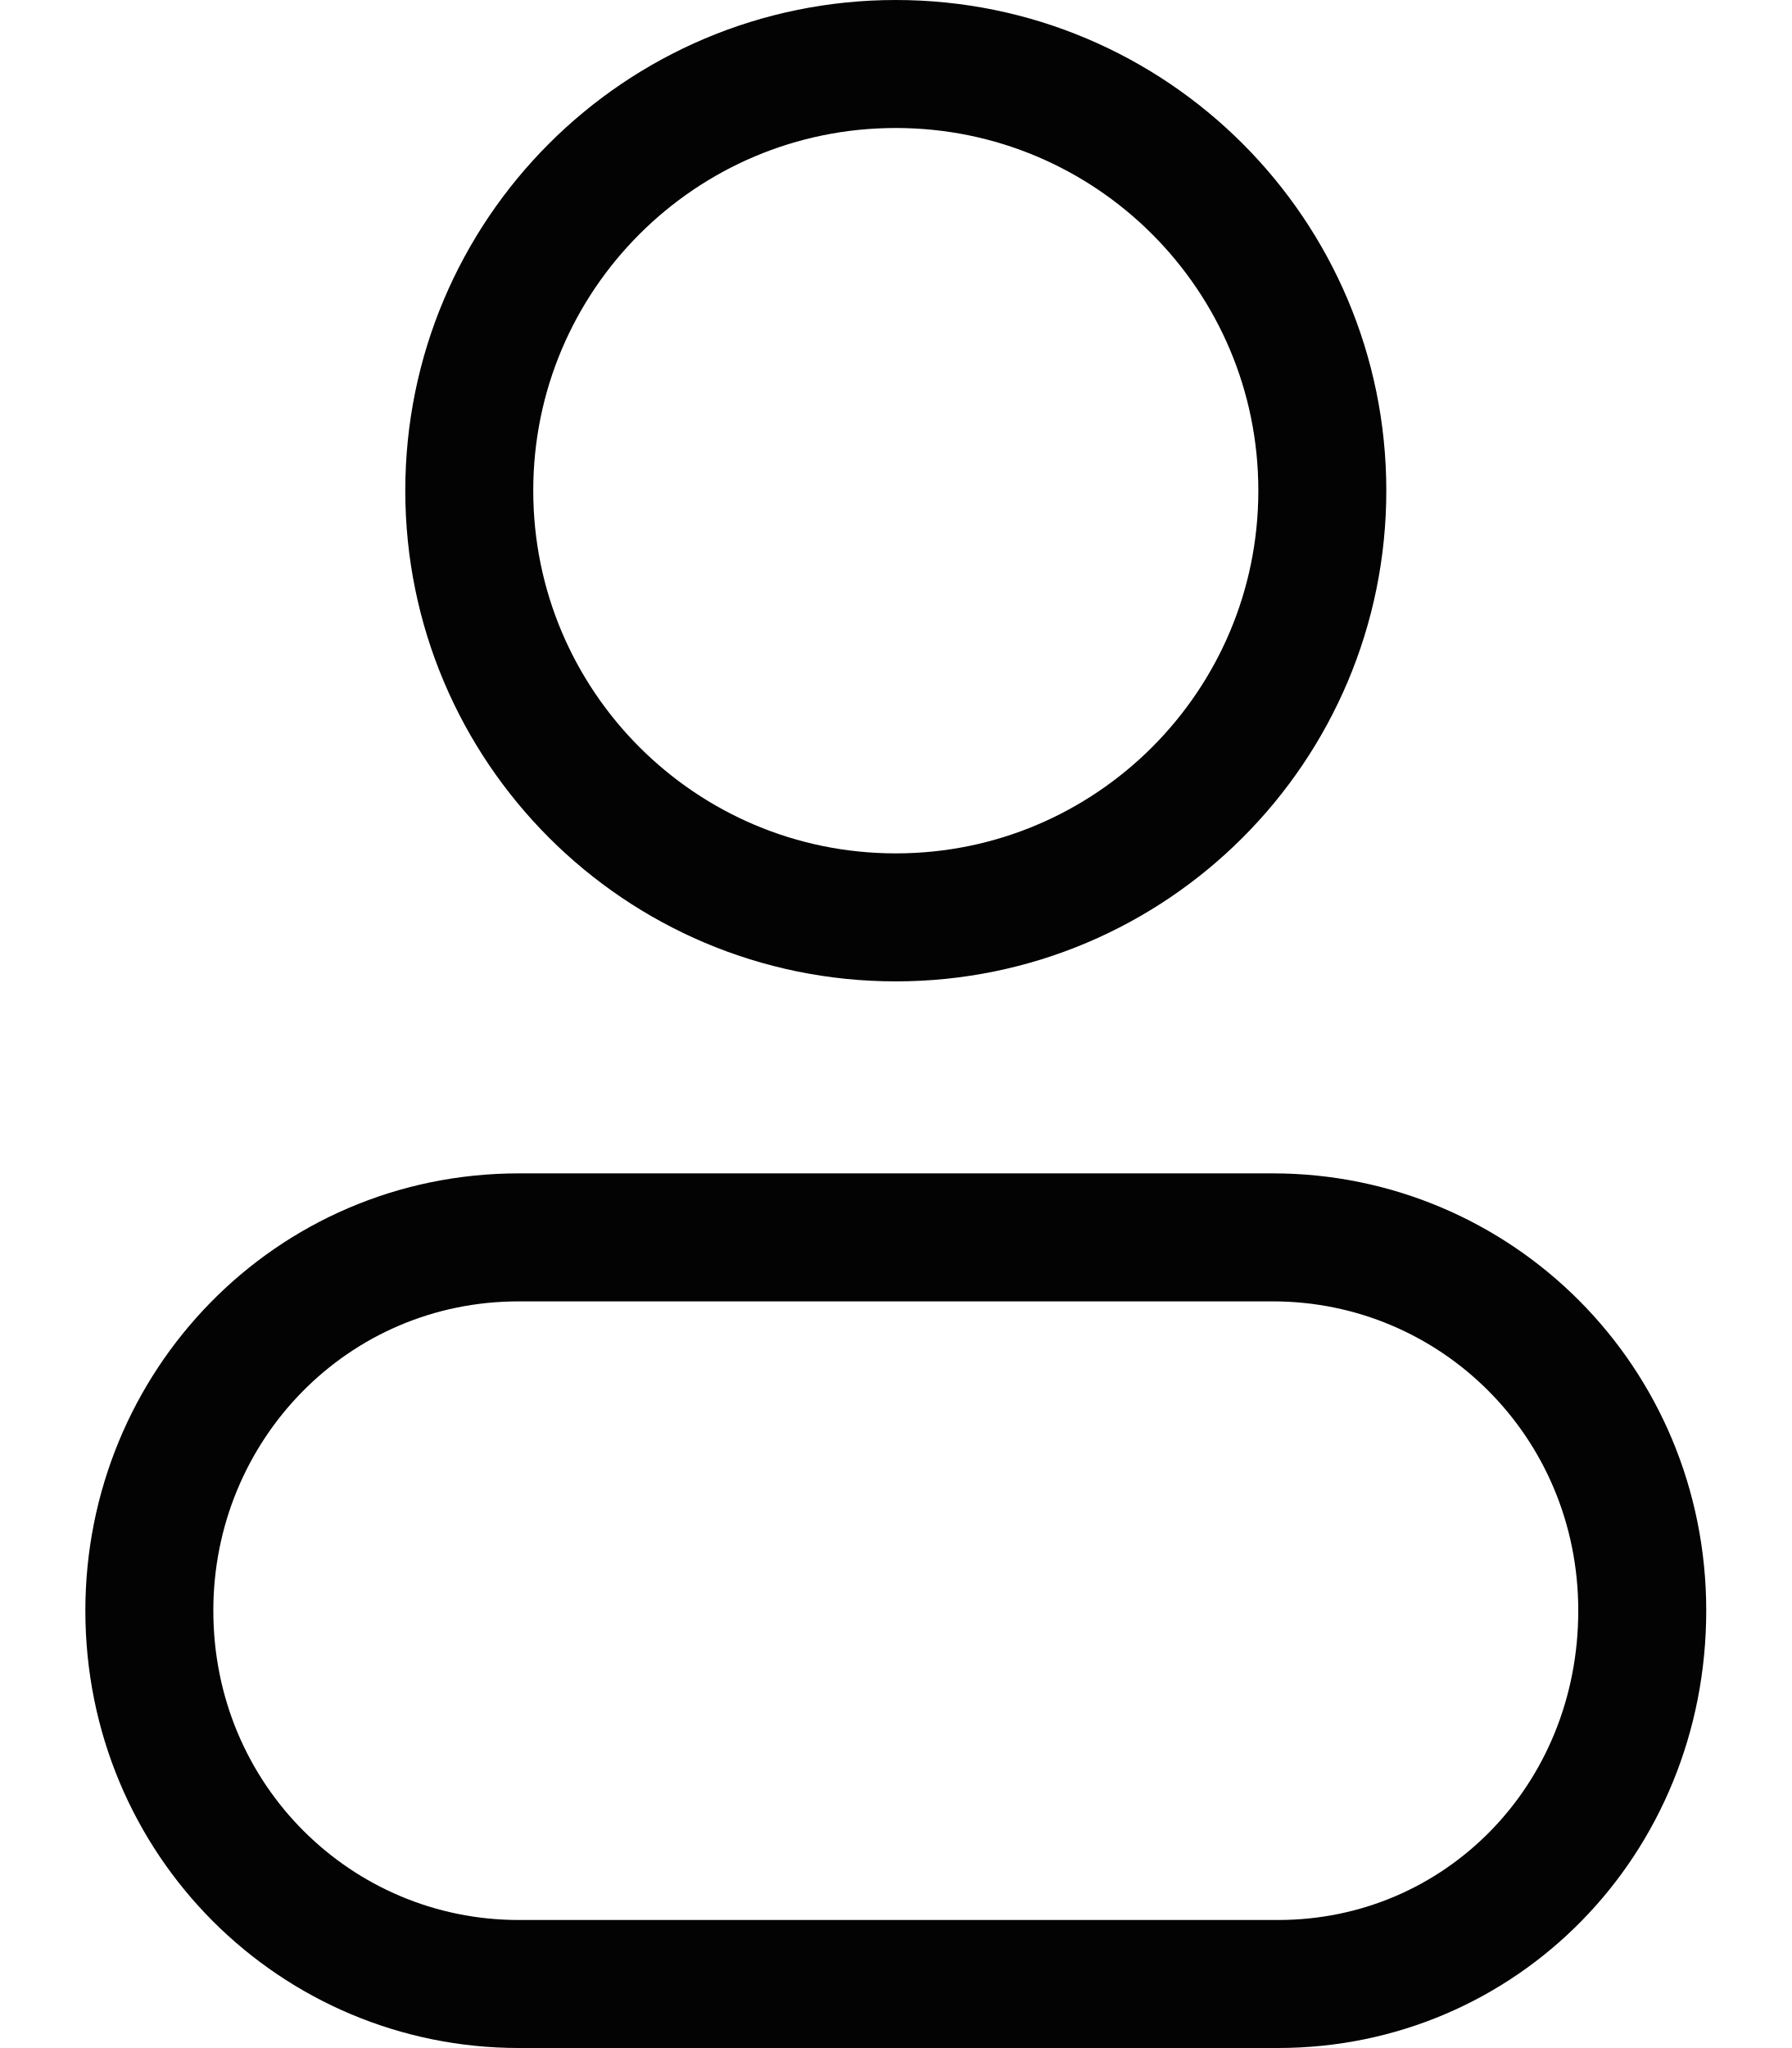
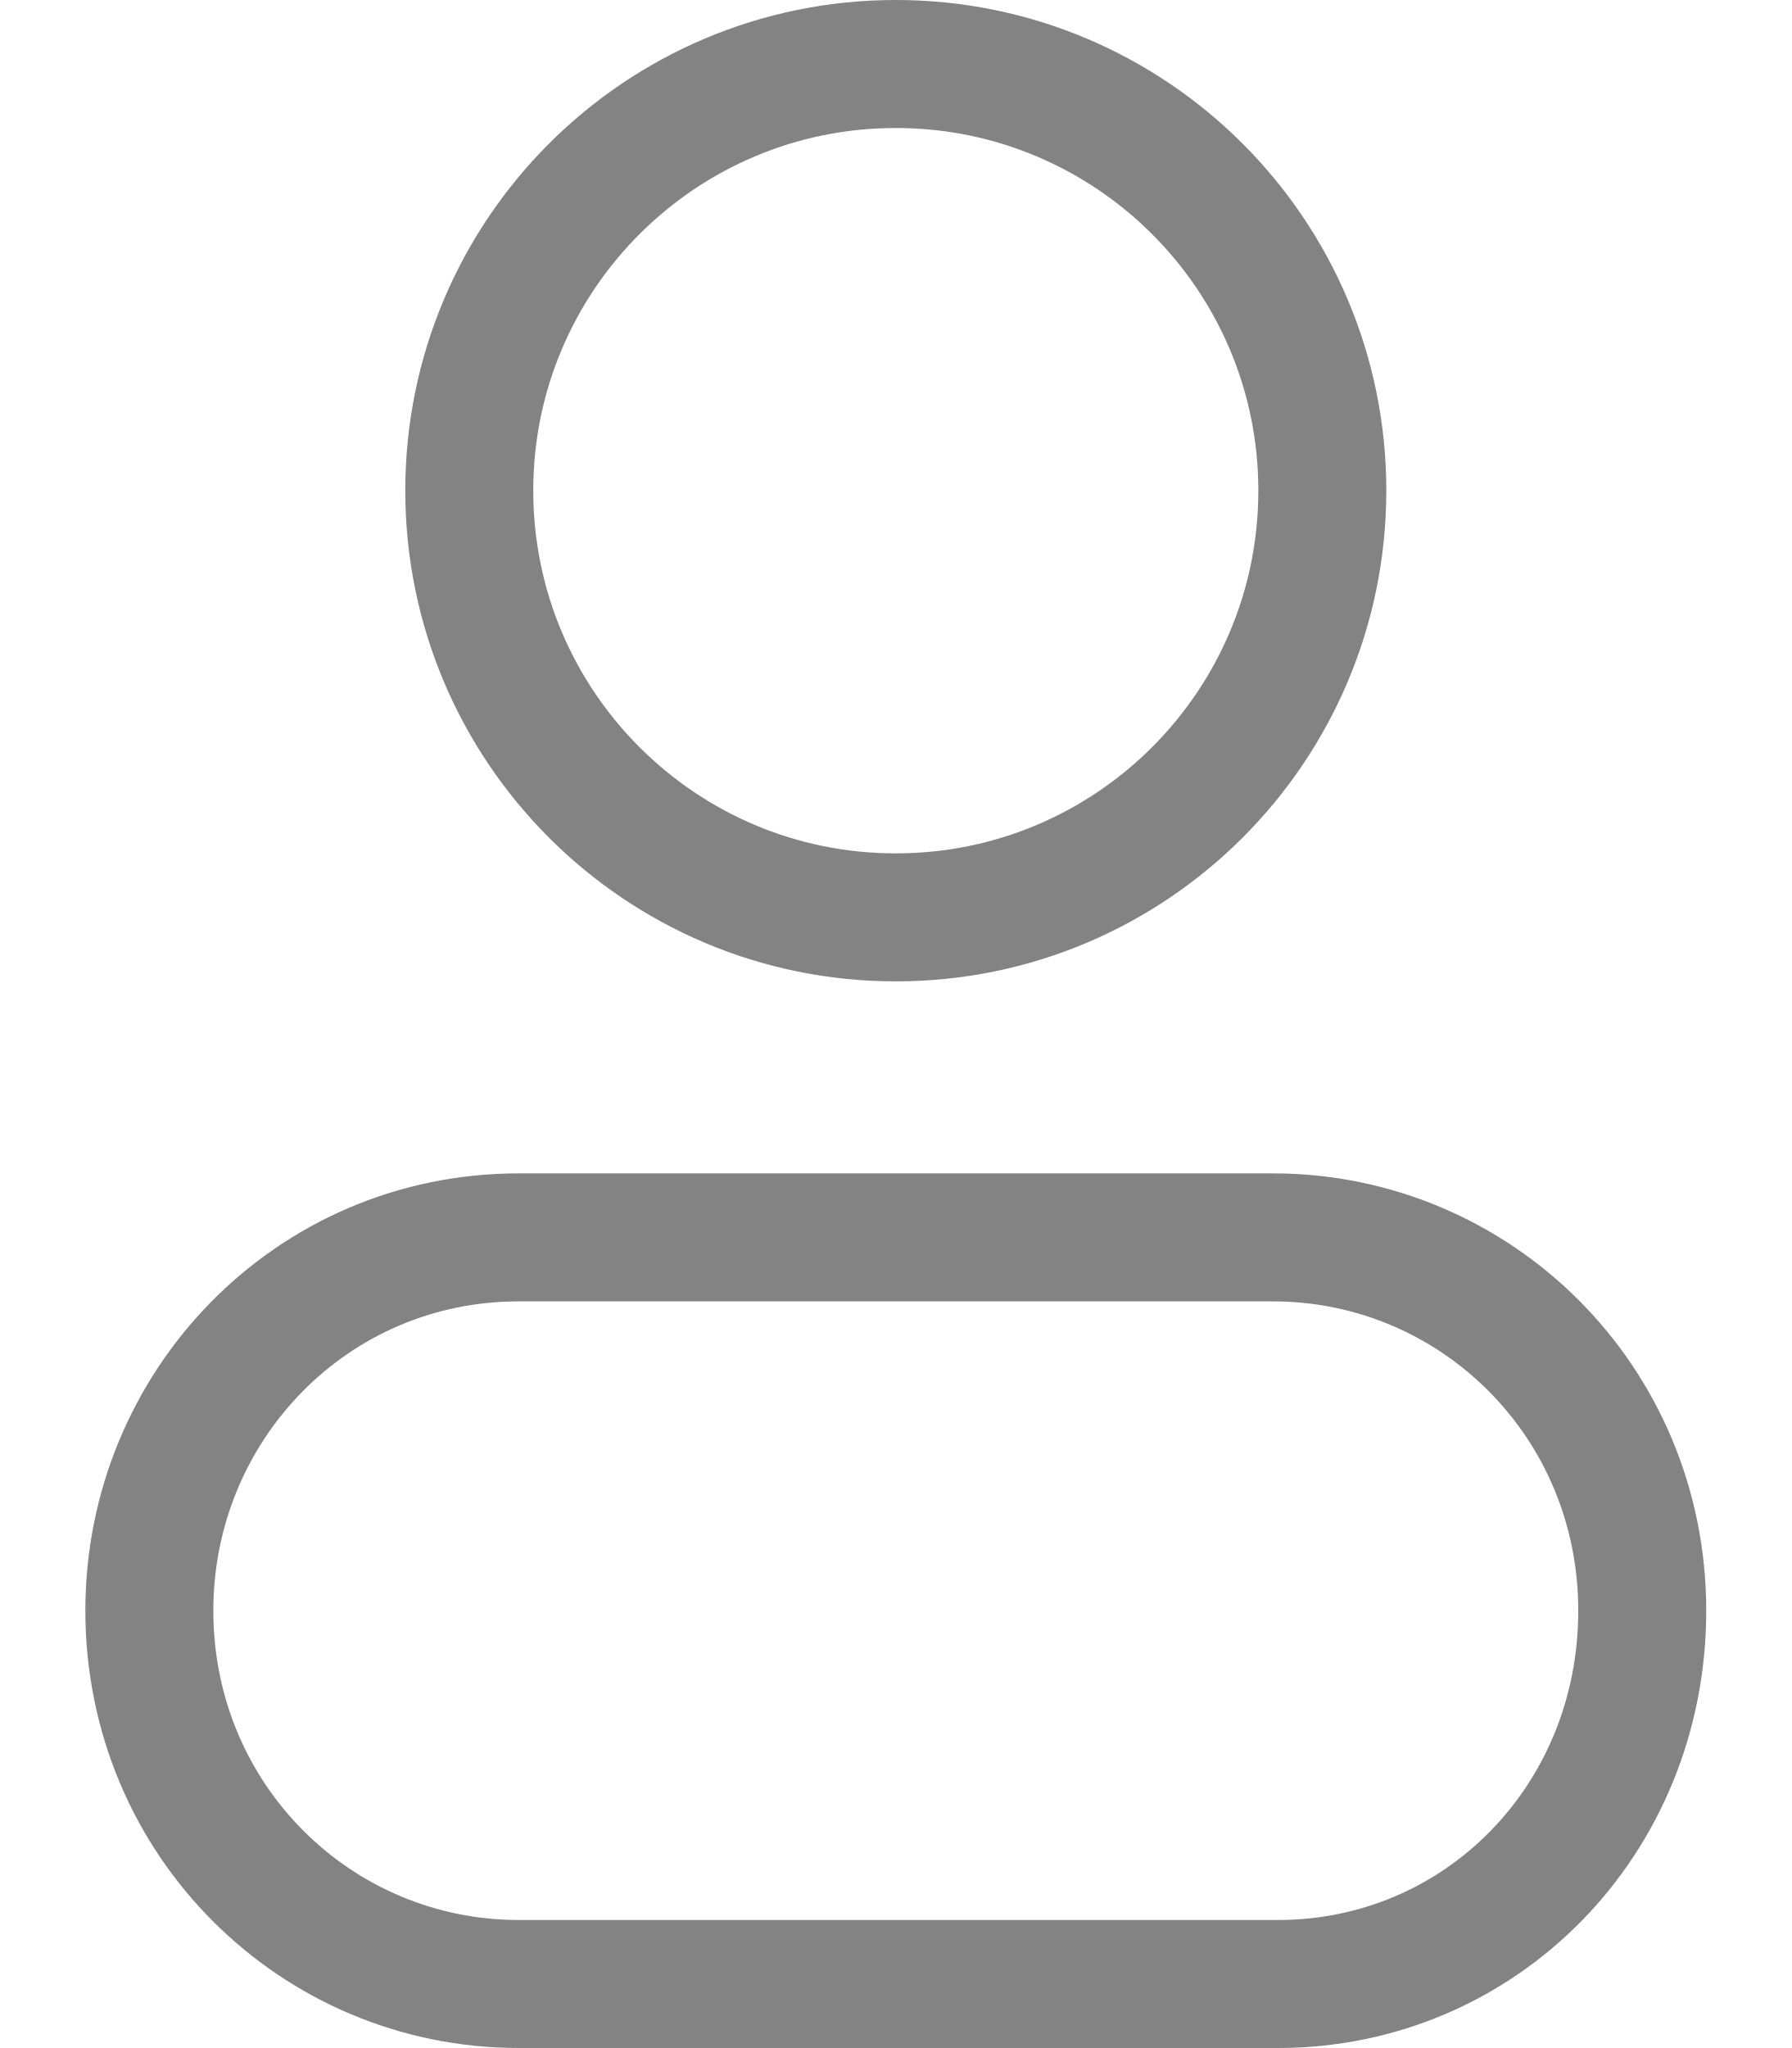
<svg xmlns="http://www.w3.org/2000/svg" width="14" height="16" viewBox="0 0 14 16" fill="none">
  <g id="Group">
-     <path id="Vector" d="M9.986 15.5H4.054C2.472 15.5 1.167 14.222 1.167 12.583C1.167 10.985 2.432 9.667 4.054 9.667H9.946C11.528 9.667 12.833 10.945 12.833 12.583C12.833 14.222 11.568 15.5 9.986 15.5Z" stroke="#030303" stroke-miterlimit="10" />
-     <path id="Vector_2" d="M7 7.167C8.841 7.167 10.333 5.674 10.333 3.833C10.333 1.992 8.841 0.5 7 0.5C5.159 0.5 3.667 1.992 3.667 3.833C3.667 5.674 5.159 7.167 7 7.167Z" stroke="#030303" stroke-miterlimit="10" />
+     <path id="Vector" d="M9.986 15.5H4.054C2.472 15.5 1.167 14.222 1.167 12.583C1.167 10.985 2.432 9.667 4.054 9.667H9.946C11.528 9.667 12.833 10.945 12.833 12.583C12.833 14.222 11.568 15.5 9.986 15.5Z" stroke="#838383" stroke-miterlimit="10" />
+     <path id="Vector_2" d="M7 7.167C8.841 7.167 10.333 5.674 10.333 3.833C10.333 1.992 8.841 0.5 7 0.5C5.159 0.5 3.667 1.992 3.667 3.833C3.667 5.674 5.159 7.167 7 7.167Z" stroke="#838383" stroke-miterlimit="10" />
  </g>
</svg>
